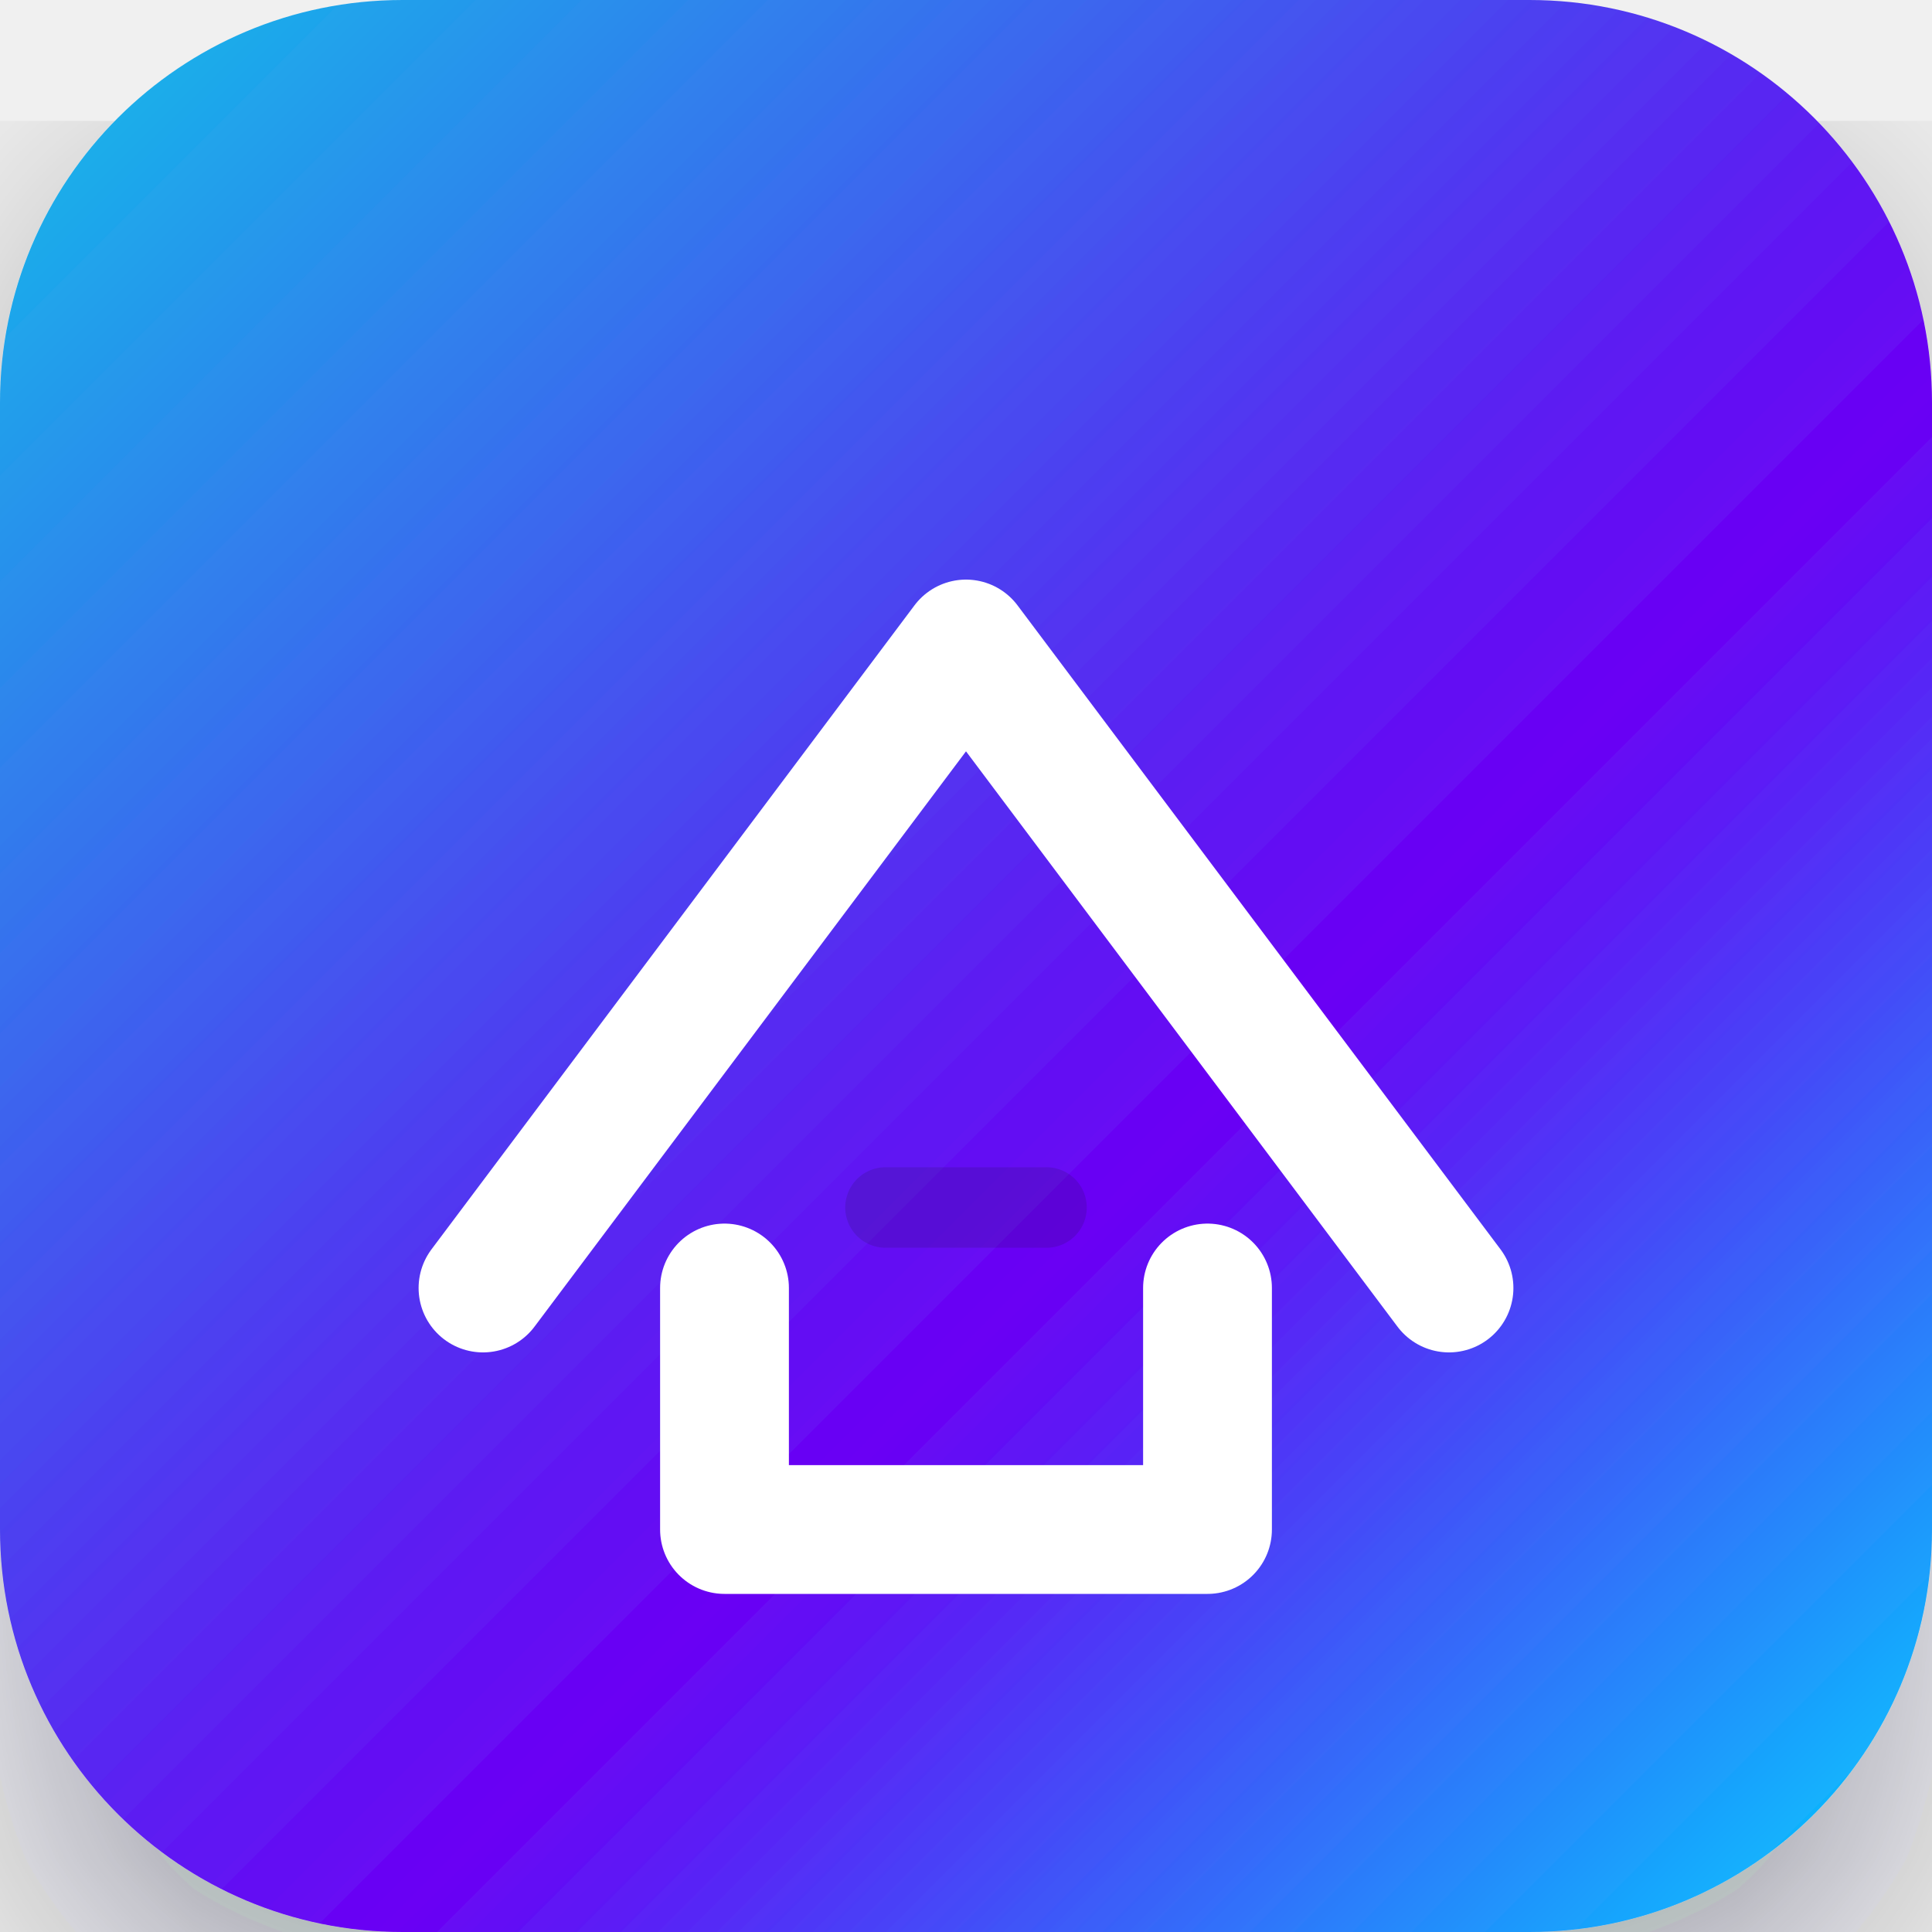
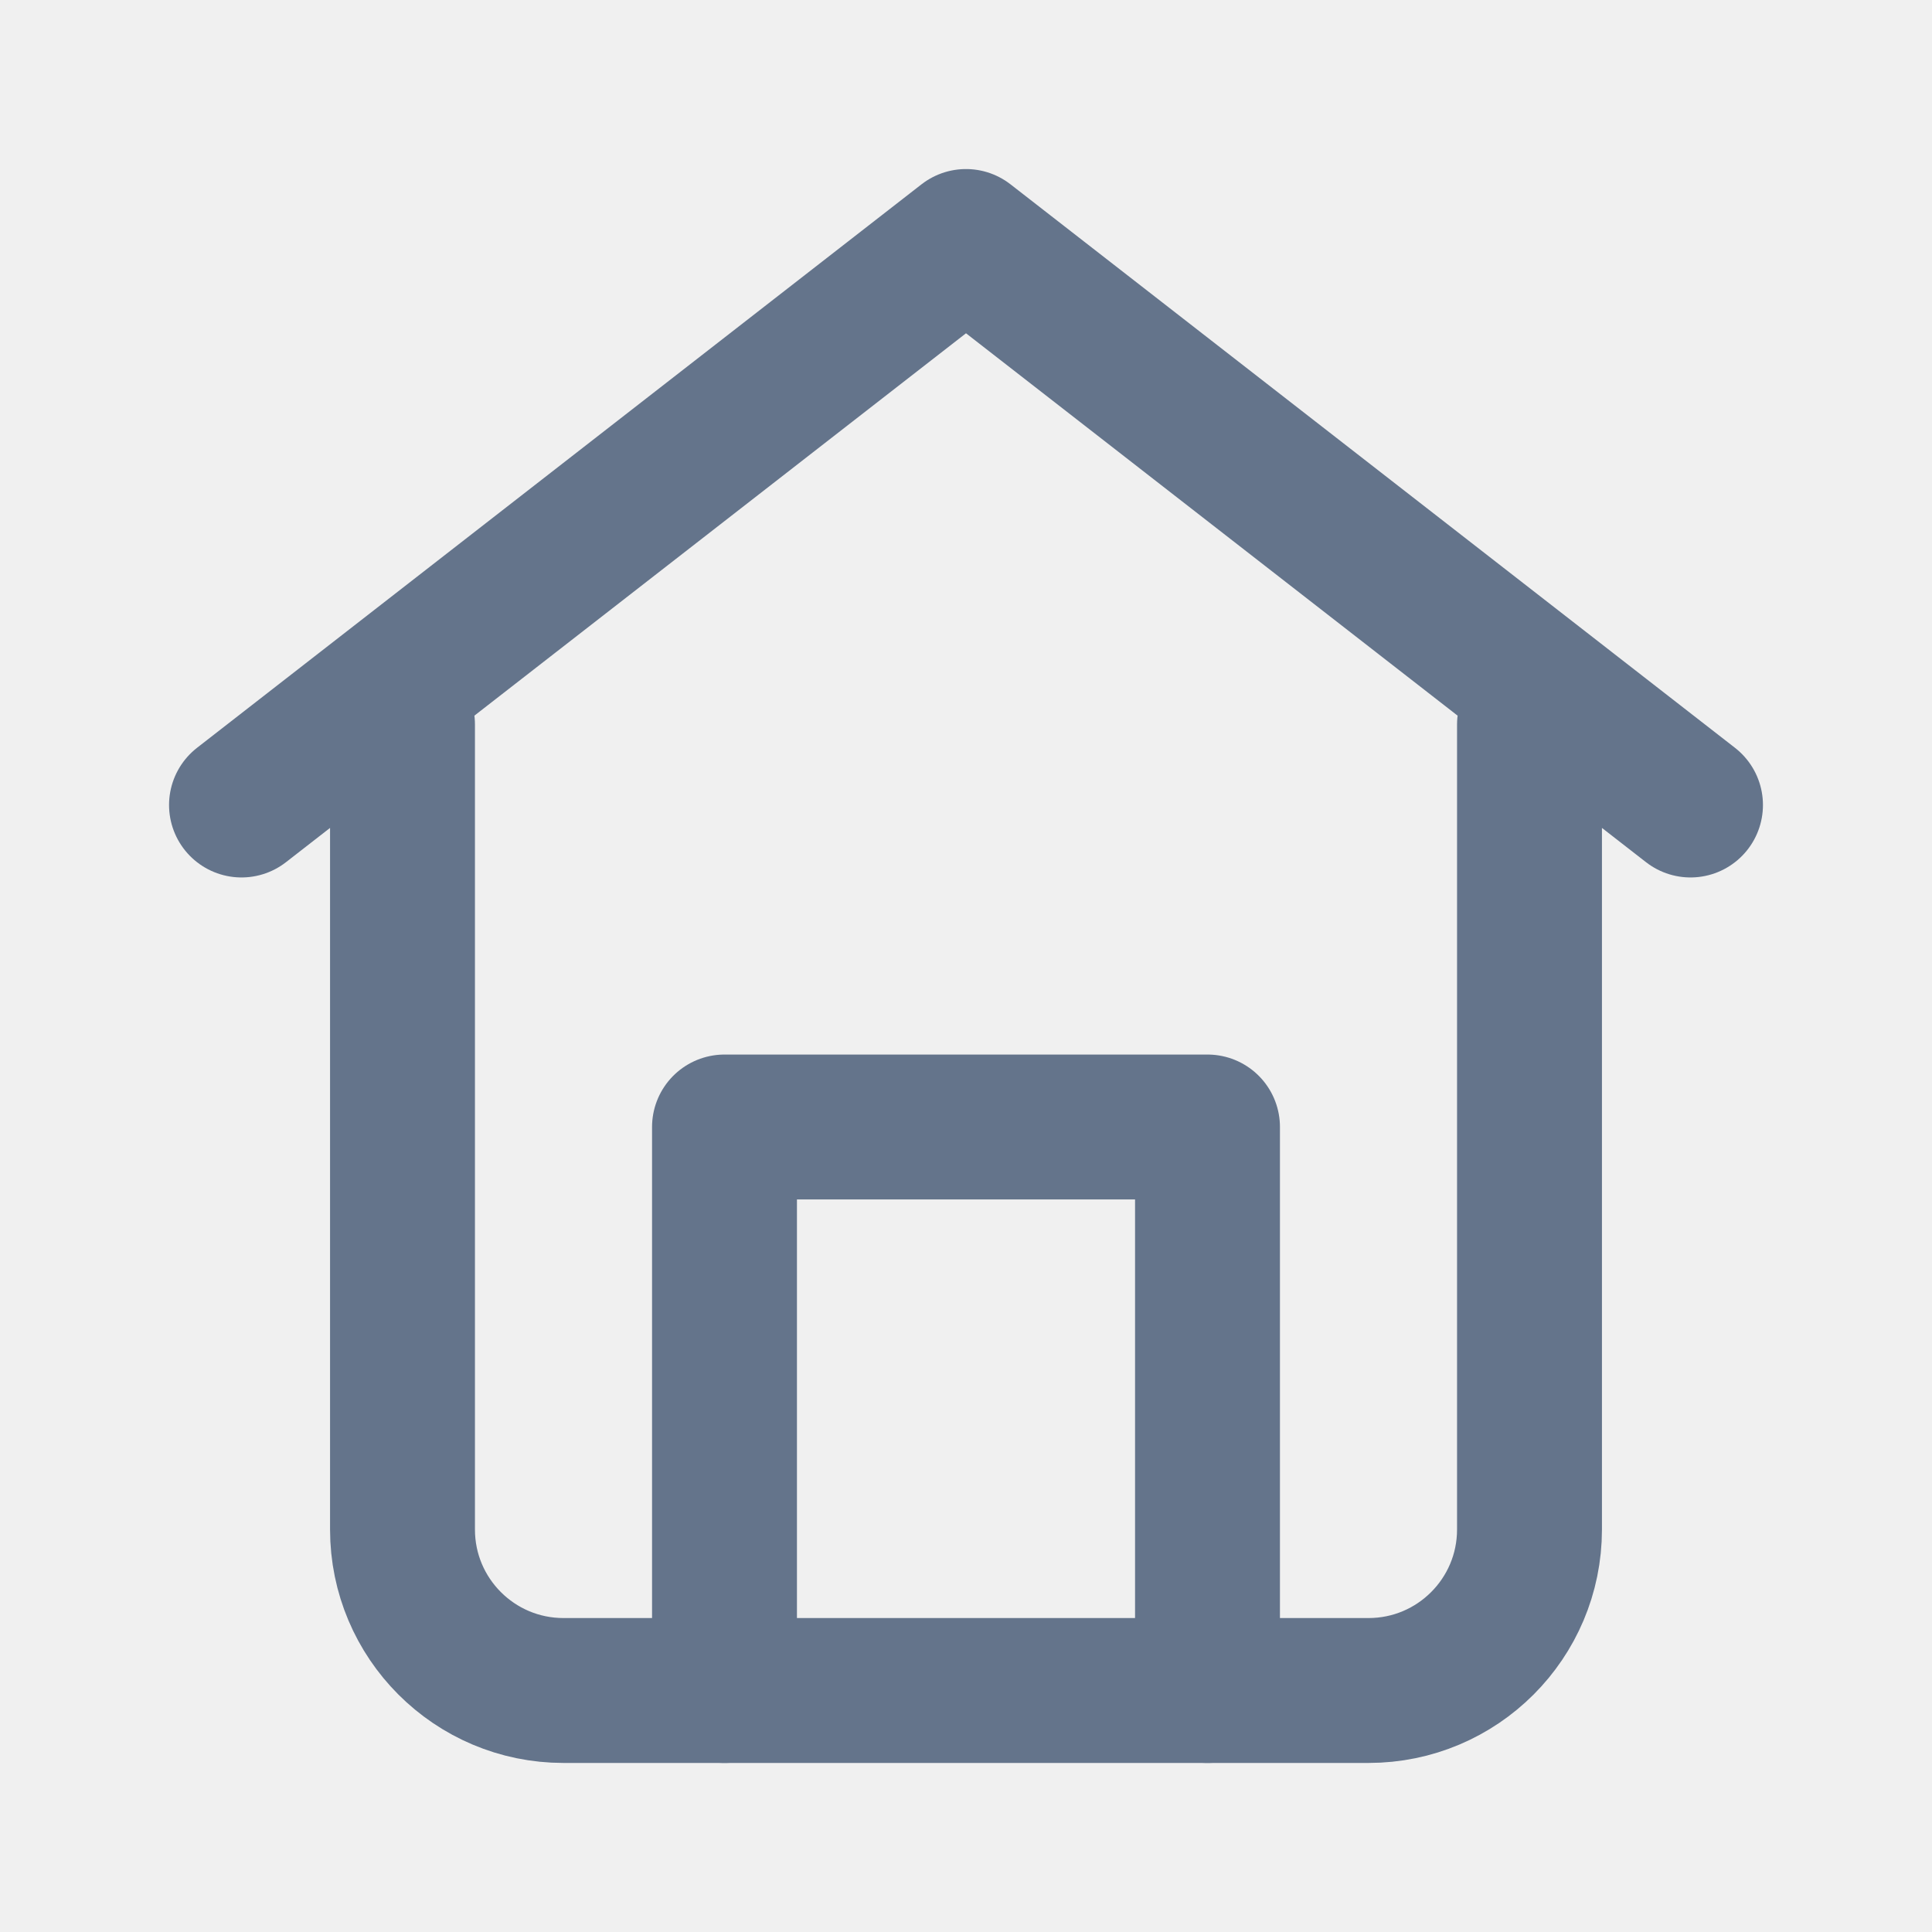
- <svg xmlns="http://www.w3.org/2000/svg" width="48" height="48" viewBox="0 0 48 48">
-   <defs>
-     <linearGradient id="g" x1="0" y1="0" x2="1" y2="1">
-       <stop offset="0%" stop-color="#12c2e9" />
-       <stop offset="60%" stop-color="#6a00f4" />
-       <stop offset="100%" stop-color="#00d4ff" />
-     </linearGradient>
-     <filter id="s" x="-40%" y="-40%" width="180%" height="180%">
-       <feDropShadow dx="0" dy="3" stdDeviation="6" flood-color="#071425" flood-opacity="0.45" />
-     </filter>
-   </defs>
-   <rect x="0" y="0" width="48" height="48" rx="10" fill="url(#g)" filter="url(#s)" />
-   <g transform="translate(0,2)">
-     <path d="M12 30 L24 14 L36 30" fill="none" stroke="#ffffff" stroke-width="3.2" stroke-linecap="round" stroke-linejoin="round" />
-     <path d="M18 30 L18 36 L30 36 L30 30" fill="none" stroke="#ffffff" stroke-width="3.2" stroke-linecap="round" stroke-linejoin="round" />
-     <path d="M22 28 L26 28" fill="none" stroke="#0b1220" stroke-width="2" stroke-linecap="round" opacity="0.14" />
-   </g>
+ <svg xmlns="http://www.w3.org/2000/svg" width="24" height="24" viewBox="0 0 24 24" fill="none" stroke="#64748b" stroke-width="1.8" stroke-linecap="round" stroke-linejoin="round">
+   <path d="m3 10 9-7 9 7M5 9v10a2 2 0 0 0 2 2h10a2 2 0 0 0 2-2V9" />
+   <path d="M9 21v-7h6v7" />
</svg>
